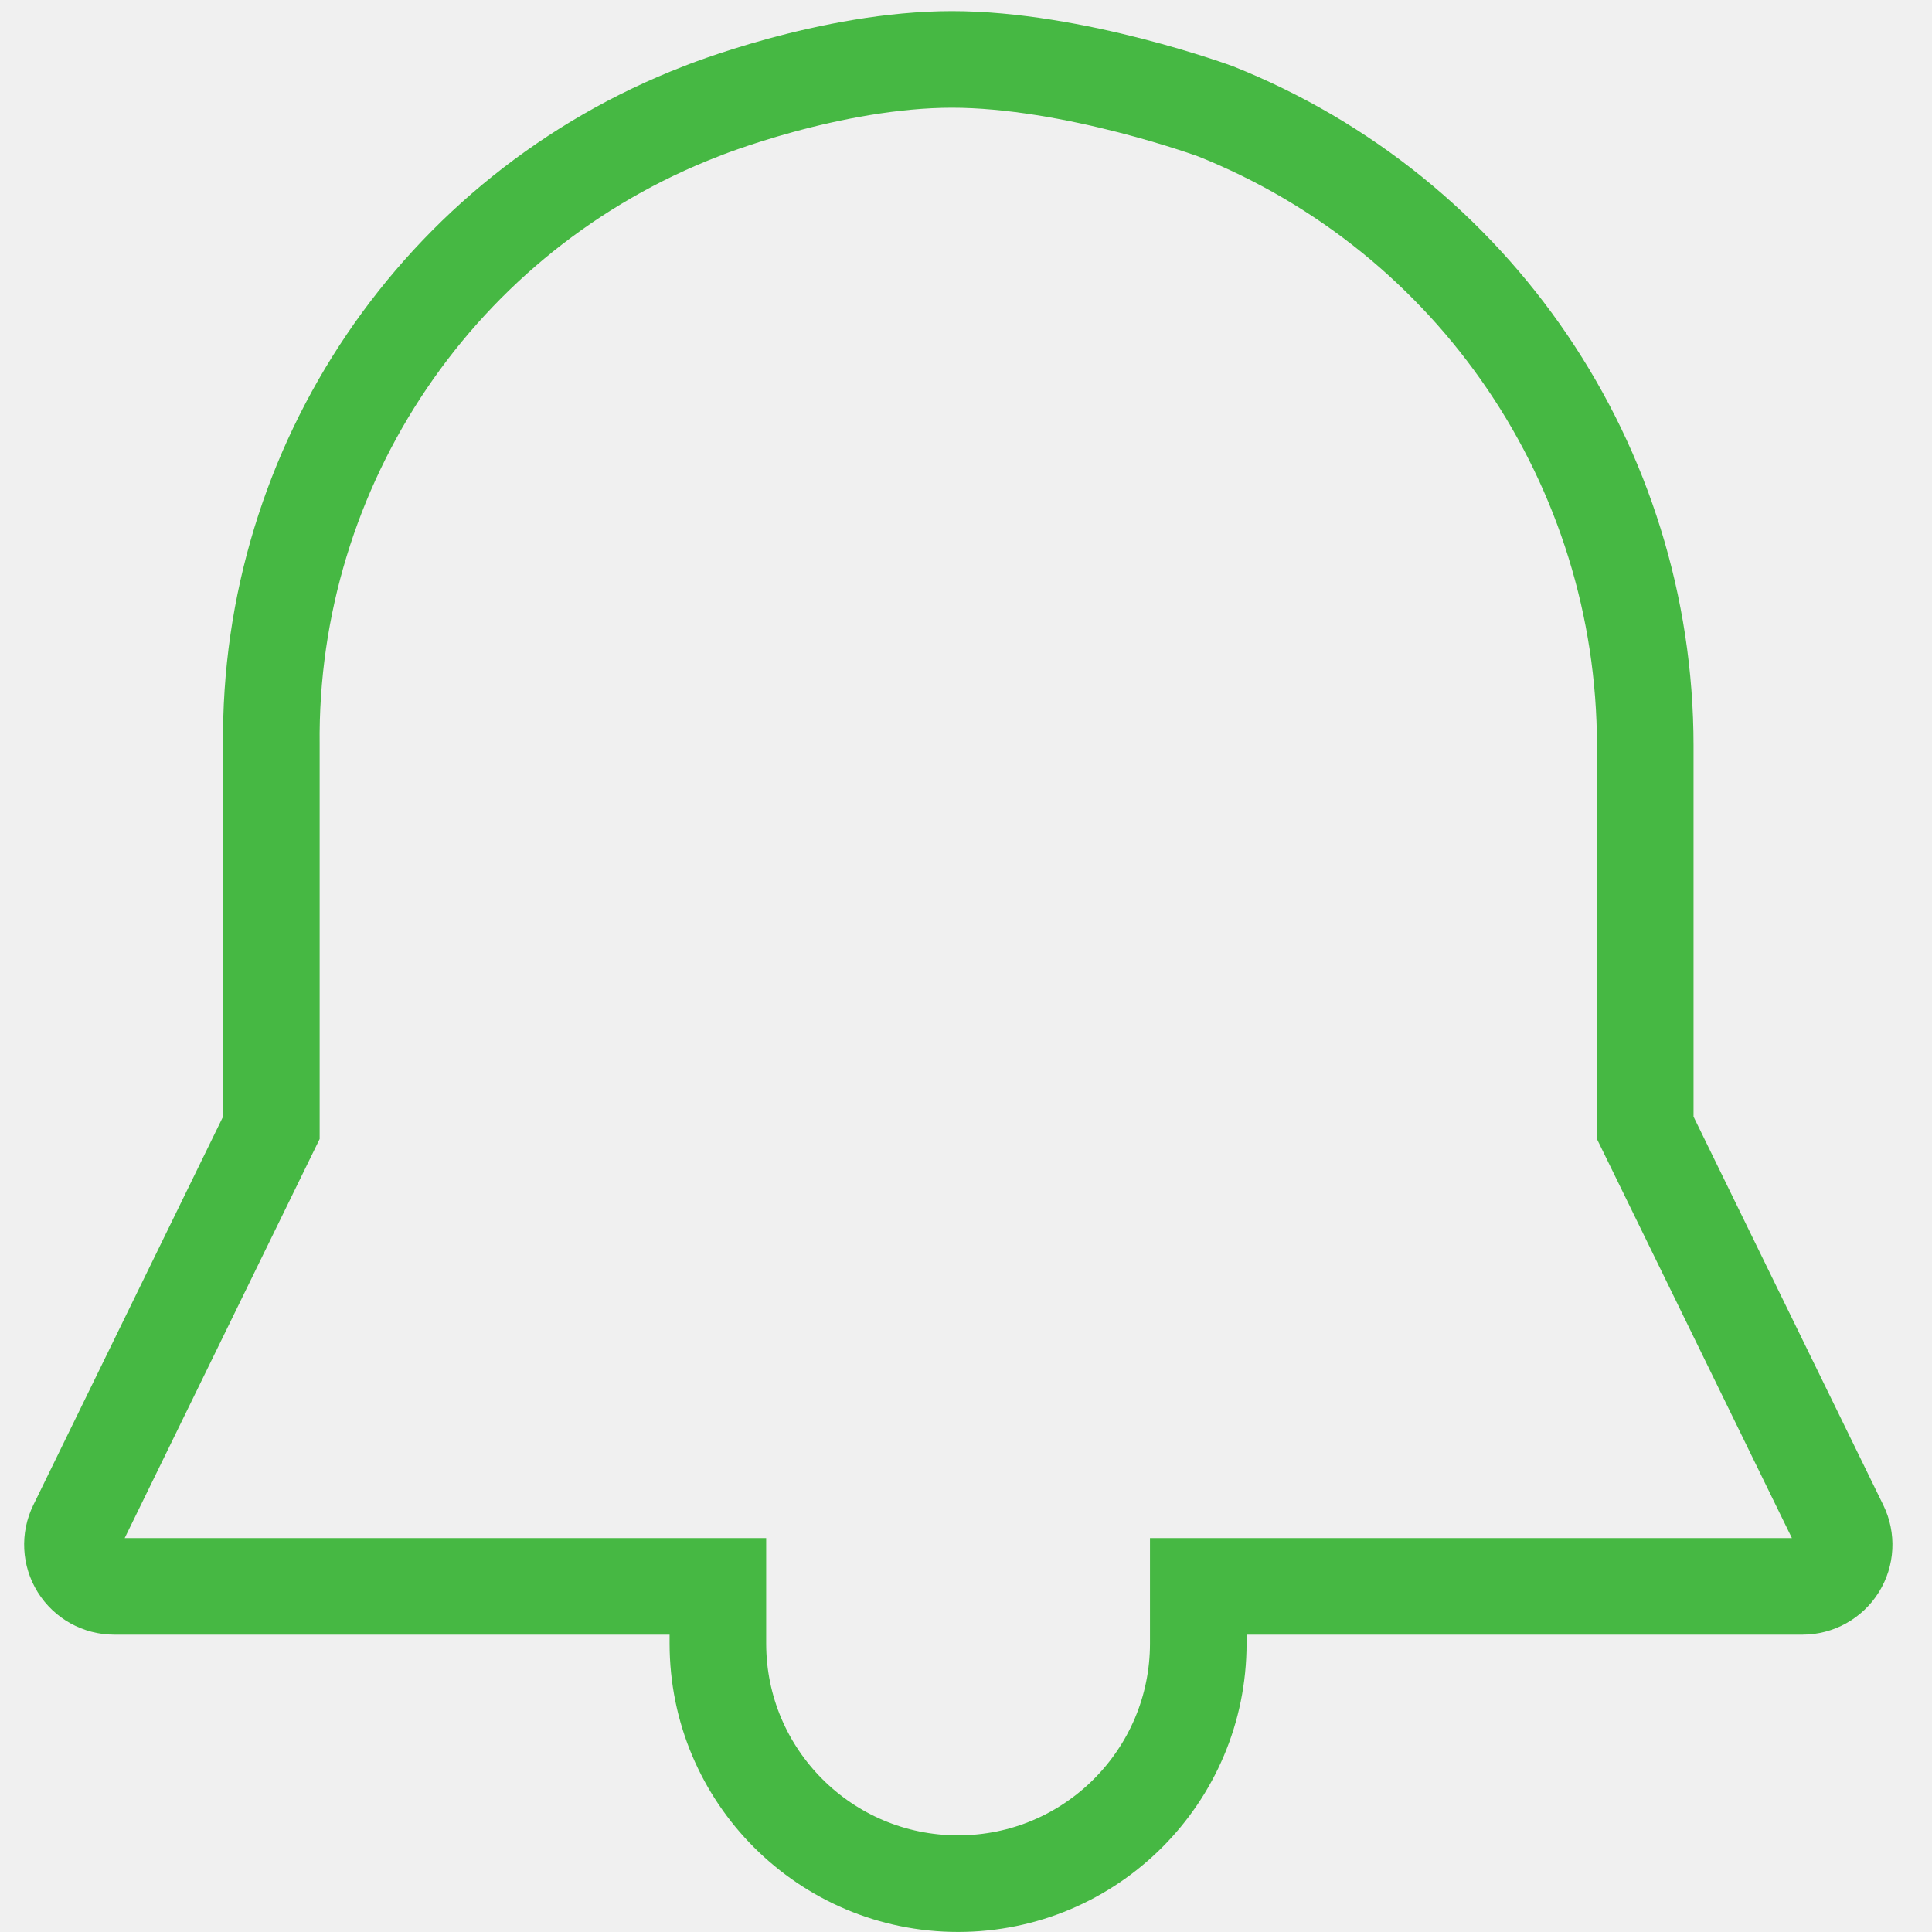
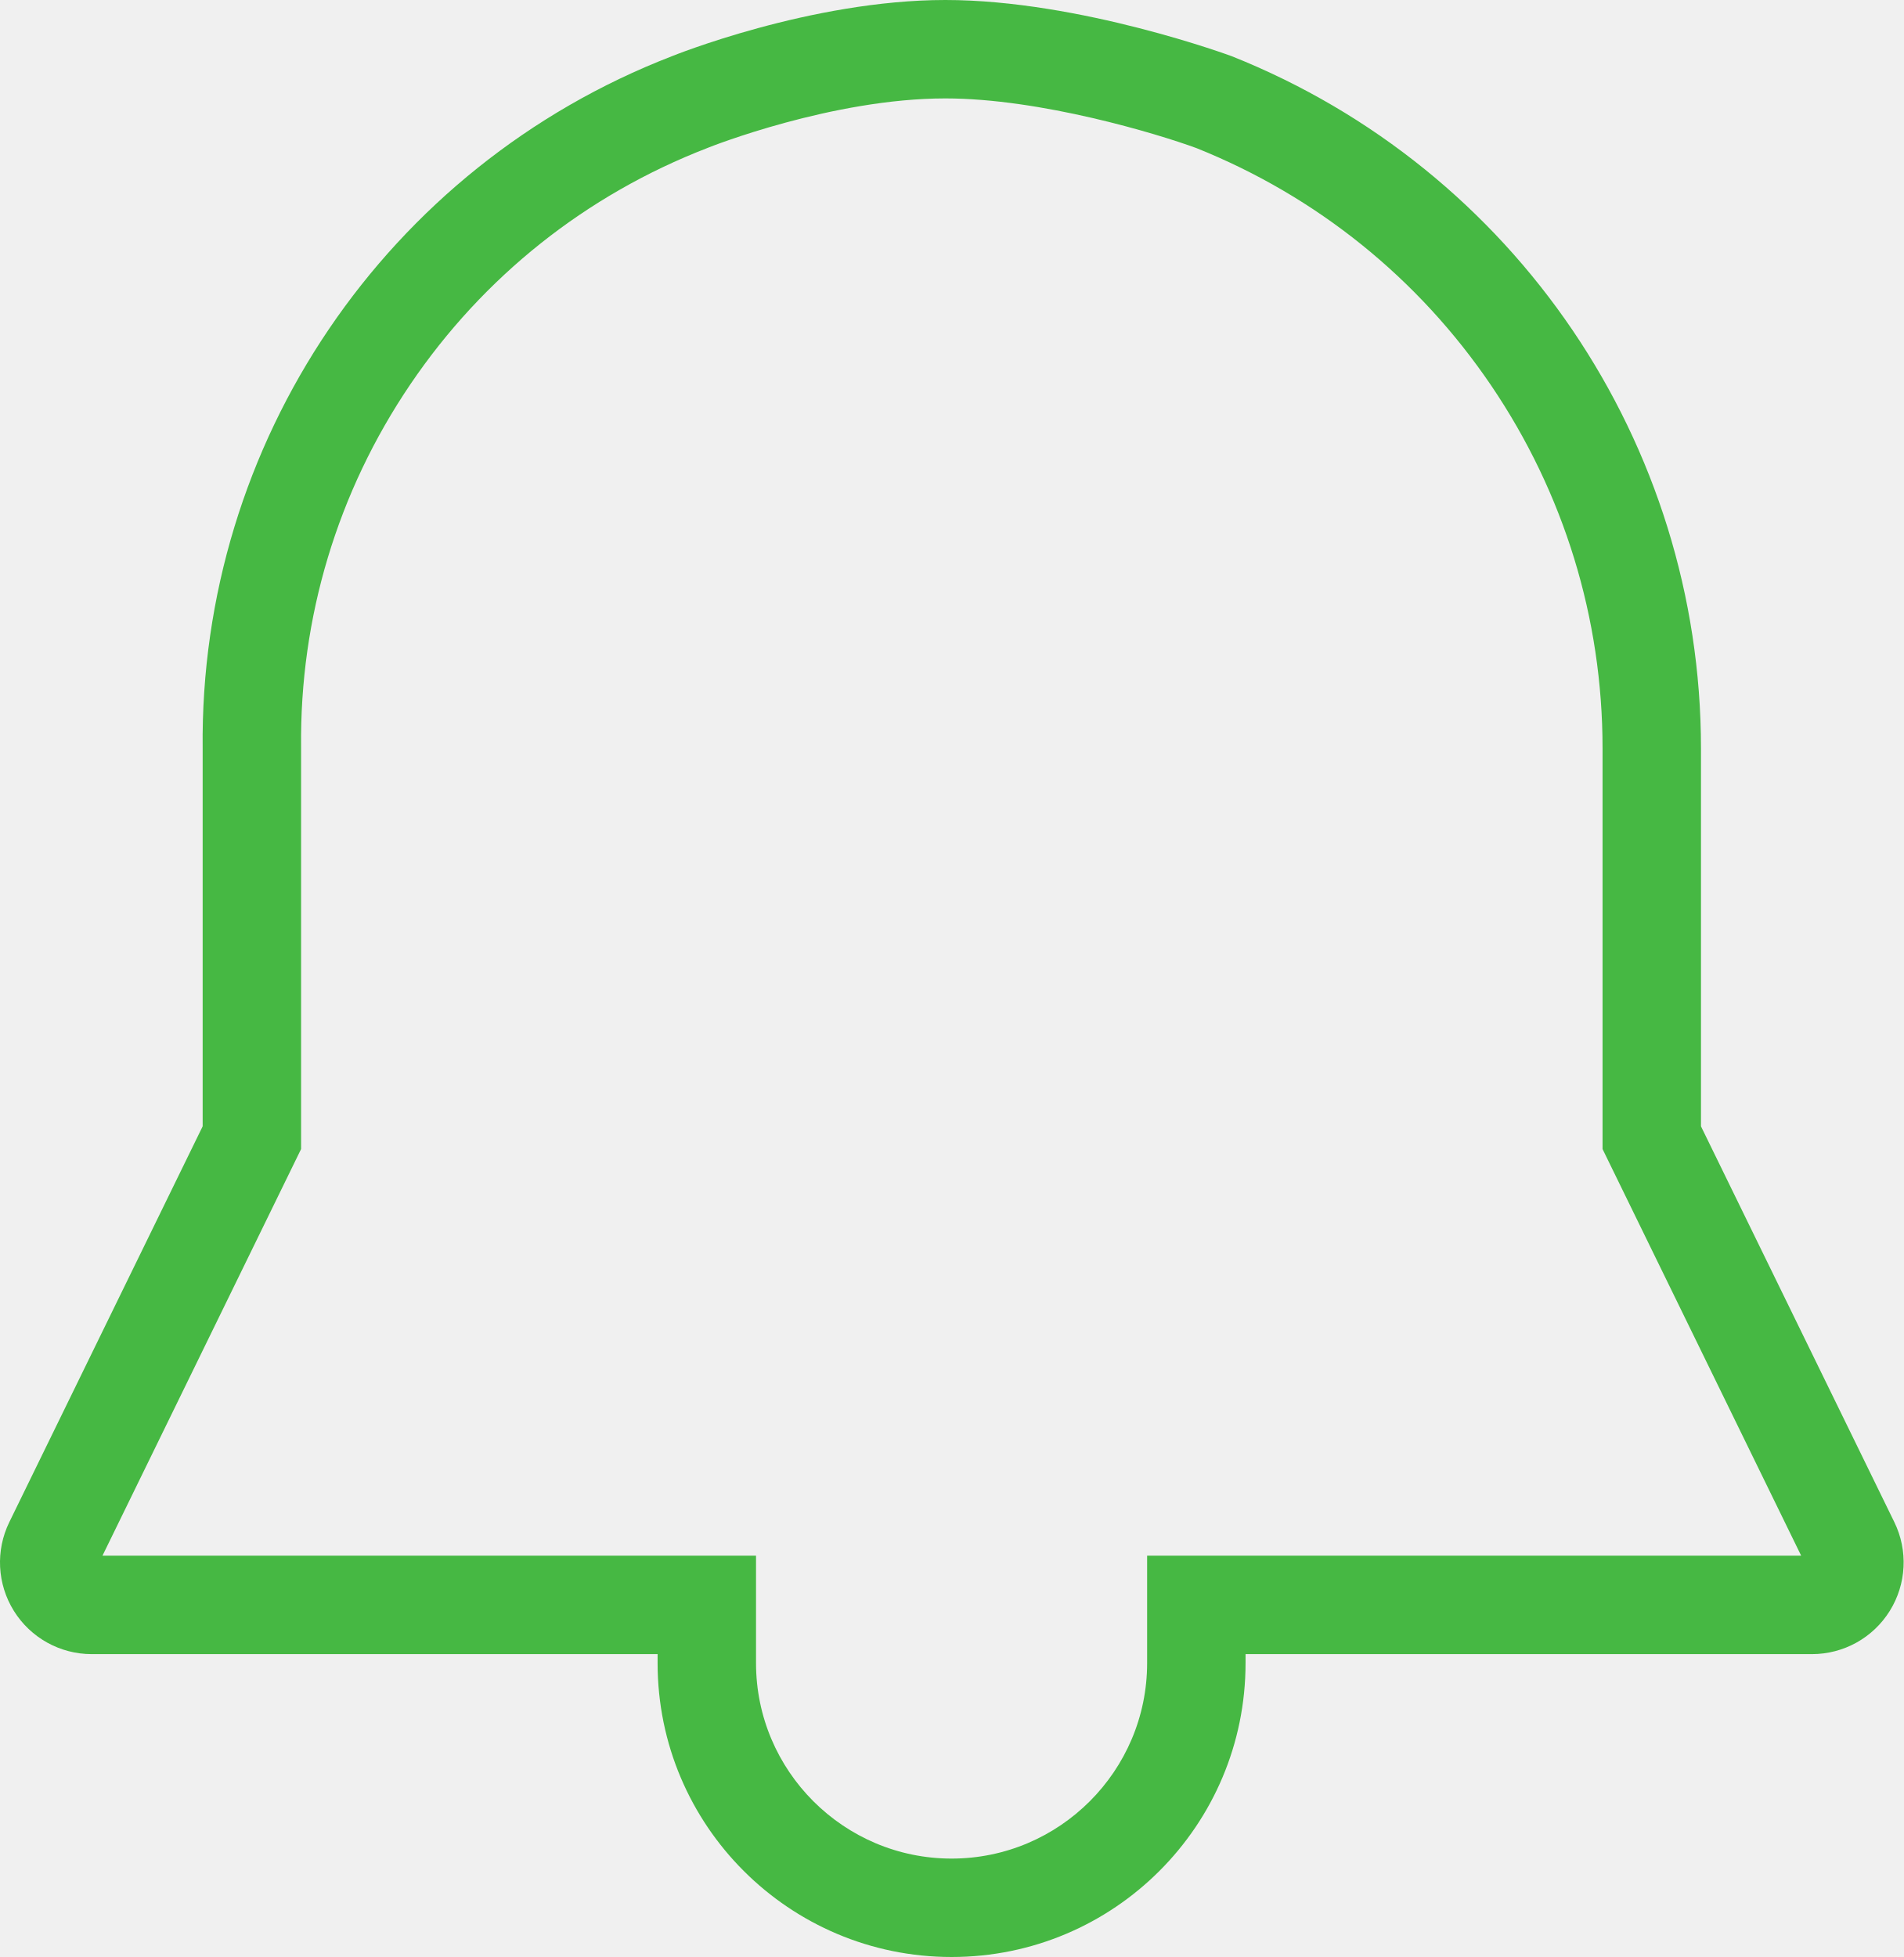
- <svg xmlns="http://www.w3.org/2000/svg" width="40" height="40" viewBox="0 0 40 40">
-   <defs>
-     <clipPath id="9a08a">
-       <path fill="#fff" d="M35.063 23.119v-7.684A15.143 15.143 0 0 0 25.53 1.373S22.45.23 19.71.23c-2.742 0-5.559 1.143-5.559 1.143a14.91 14.91 0 0 0-9.533 14.071v7.675L.69 31.16a1.864 1.864 0 0 0 1.673 2.684h11.5v.182a5.973 5.973 0 1 0 11.946 0v-.182h11.51a1.864 1.864 0 0 0 1.672-2.684z" />
-     </clipPath>
-   </defs>
-   <g>
-     <g>
-       <path fill="none" stroke="#46b843" stroke-miterlimit="20" stroke-width="4" d="M35.063 23.119v0-7.684A15.143 15.143 0 0 0 25.53 1.373S22.45.23 19.71.23c-2.742 0-5.559 1.143-5.559 1.143a14.91 14.91 0 0 0-9.533 14.071v7.675L.69 31.16a1.864 1.864 0 0 0 1.673 2.684h11.5v.182a5.973 5.973 0 1 0 11.946 0v-.182 0h11.51a1.864 1.864 0 0 0 1.672-2.684z" clip-path="url(&quot;#9a08a&quot;)" />
-     </g>
+ <svg xmlns="http://www.w3.org/2000/svg" width="38.681" height="39.77" viewBox="0 0 38.681 39.77">
+   <g id="Shape" transform="translate(0)" fill="none" stroke-miterlimit="10">
+     <path d="M34.563,22.889V15.205A15.143,15.143,0,0,0,25.03,1.143,19.764,19.764,0,0,0,19.209,0a17.124,17.124,0,0,0-5.558,1.143A14.91,14.91,0,0,0,4.118,15.215v7.674L.19,30.931a1.864,1.864,0,0,0,1.673,2.684h11.5V33.8a5.973,5.973,0,0,0,11.947,0v-.182H36.818a1.864,1.864,0,0,0,1.673-2.684Z" stroke="none" />
+     <path d="M 19.336 37.77 C 21.527 37.77 23.309 35.988 23.309 33.797 L 23.309 31.615 L 36.599 31.615 L 32.563 23.351 L 32.563 15.206 C 32.563 12.567 31.78 10.018 30.299 7.833 C 28.823 5.656 26.753 3.989 24.312 3.01 C 23.526 2.721 21.145 2 19.209 2 C 16.909 2 14.425 2.987 14.403 2.996 L 14.373 3.008 C 11.908 3.961 9.821 5.621 8.339 7.809 C 6.857 9.997 6.089 12.55 6.118 15.192 L 6.118 15.215 L 6.118 23.351 L 2.082 31.615 L 15.362 31.615 L 15.362 33.797 C 15.362 35.988 17.145 37.77 19.336 37.77 M 19.336 39.77 C 16.037 39.77 13.362 37.096 13.362 33.797 L 13.362 33.615 L 1.863 33.615 C 1.22 33.615 0.622 33.283 0.282 32.737 C -0.058 32.191 -0.093 31.509 0.19 30.931 L 4.118 22.889 L 4.118 15.215 C 4.05 8.995 7.85 3.386 13.651 1.143 C 13.651 1.143 16.468 -3.068237219849834e-06 19.209 -3.068237219849834e-06 C 21.95 -3.068237219849834e-06 25.03 1.143 25.03 1.143 C 30.785 3.438 34.562 9.009 34.563 15.205 L 34.563 22.889 L 38.491 30.931 C 38.774 31.509 38.739 32.191 38.399 32.737 C 38.059 33.283 37.462 33.615 36.818 33.615 L 25.309 33.615 L 25.309 33.797 C 25.309 37.096 22.635 39.77 19.336 39.77 Z" stroke="none" fill="#46b843" />
  </g>
</svg>
